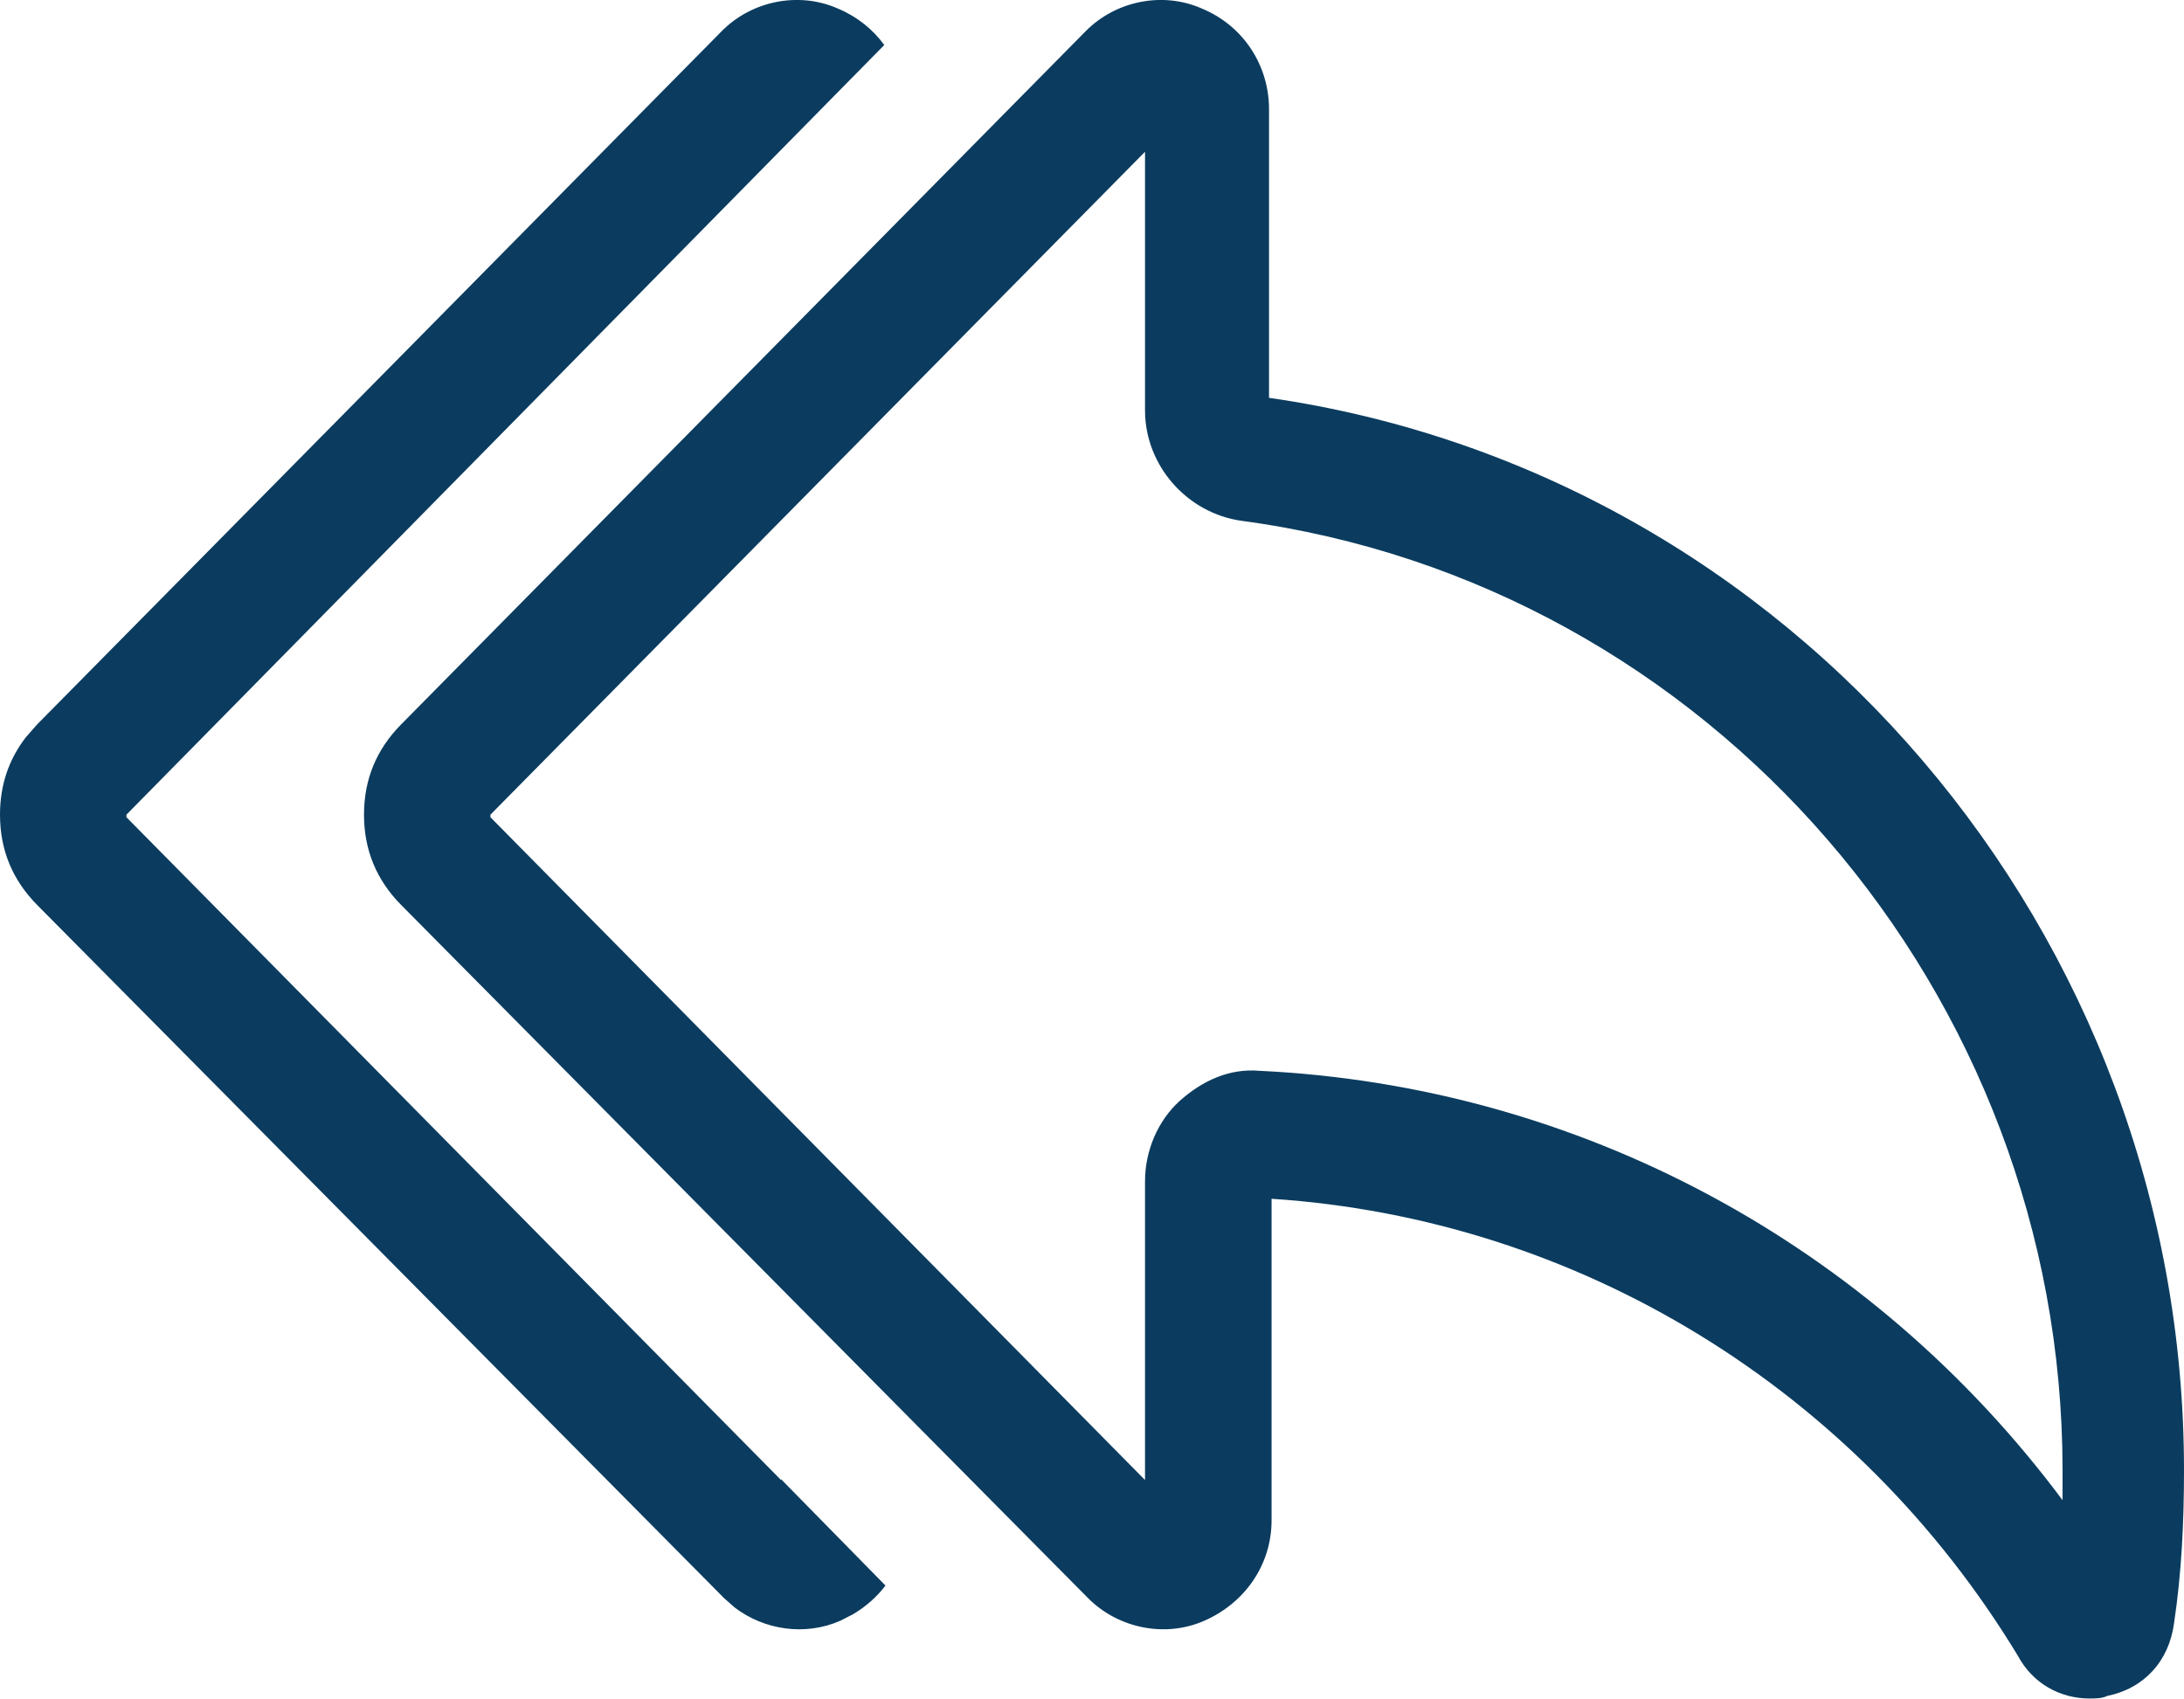
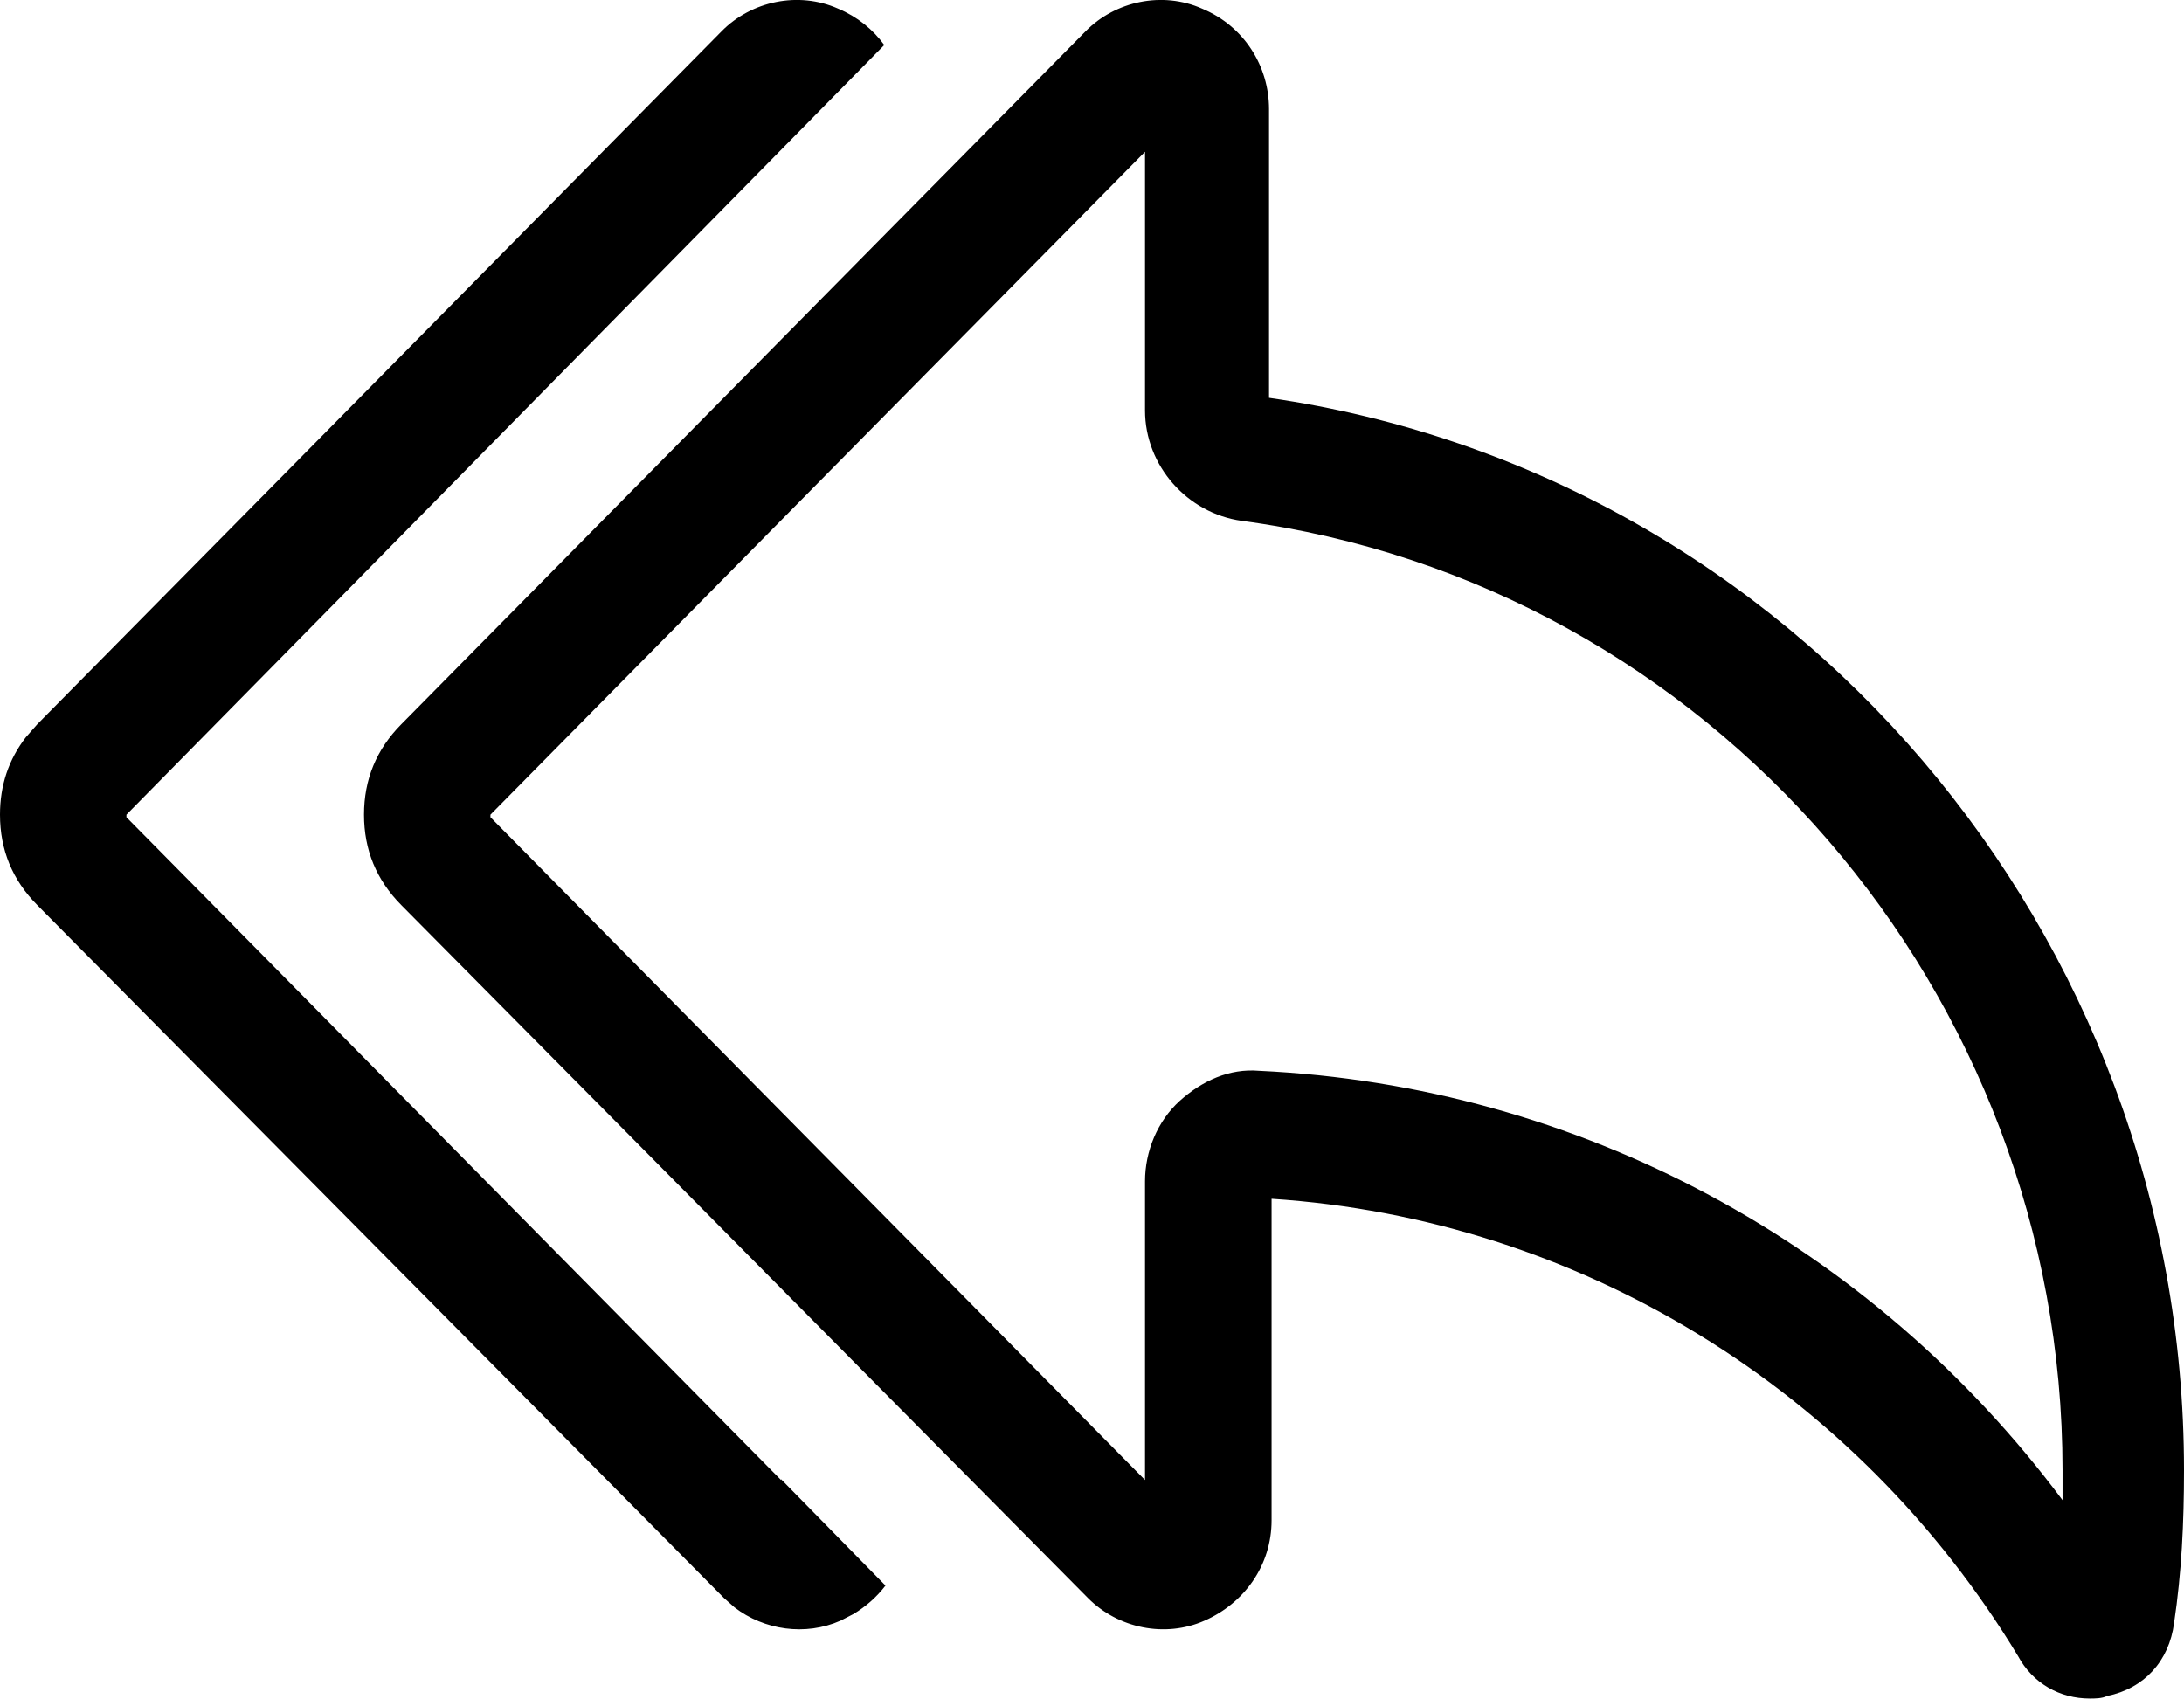
<svg xmlns="http://www.w3.org/2000/svg" width="18px" height="14px" viewBox="0 0 18 14" version="1.1">
  <g id="Plateforme" stroke="none" stroke-width="1" fill="none" fill-rule="evenodd">
-     <g id="3-Messagerie" transform="translate(-1013, -103)" fill="#0B3C5F" fill-rule="nonzero">
+     <g id="3-Messagerie" transform="translate(-1013, -103)" fill="#000000" fill-rule="nonzero">
      <g id="Group-2" transform="translate(867, 91)">
        <g id="answer-all" transform="translate(139, 2)">
          <g id="icon/answer_all" transform="translate(7, 10)">
            <path d="M8.947,0.258 C9.192,0.009 9.58,-0.074 9.907,0.071 C10.255,0.216 10.459,0.547 10.459,0.899 L10.459,0.899 L10.459,3.279 C14.771,3.9 18,7.688 18,12.117 C18,12.551 17.98,12.965 17.918,13.379 C17.877,13.69 17.673,13.917 17.366,13.979 C17.326,14 17.264,14 17.223,14 C16.978,14 16.753,13.876 16.631,13.648 C15.302,11.454 13.014,10.047 10.48,9.881 L10.48,9.881 L10.48,12.531 C10.48,12.903 10.255,13.214 9.928,13.358 C9.601,13.503 9.213,13.42 8.967,13.172 L8.967,13.172 L3.307,7.46 C3.102,7.253 3,7.005 3,6.715 C3,6.425 3.102,6.177 3.307,5.97 L3.307,5.97 Z M6.907,0.071 C7.066,0.138 7.195,0.243 7.288,0.371 L1.559,6.19 L1.042,6.715 L1.042,6.736 L6.437,12.199 L6.437,12.192 L7.298,13.069 C7.227,13.162 7.137,13.242 7.033,13.304 L6.928,13.358 C6.637,13.487 6.298,13.436 6.054,13.249 L5.967,13.172 L0.307,7.46 C0.102,7.253 -2.62012634e-14,7.005 -2.62012634e-14,6.715 C-2.62012634e-14,6.473 0.071,6.261 0.213,6.077 L0.307,5.97 L5.947,0.258 C6.192,0.009 6.58,-0.074 6.907,0.071 Z M9.437,1.251 L4.042,6.715 L4.042,6.736 L9.437,12.199 L9.437,9.737 C9.437,9.488 9.54,9.24 9.723,9.074 C9.907,8.909 10.132,8.805 10.377,8.826 C13.014,8.95 15.425,10.254 16.999,12.365 L16.999,12.365 L16.999,12.117 C16.999,8.184 14.097,4.811 10.234,4.293 C9.785,4.231 9.437,3.838 9.437,3.383 L9.437,3.383 L9.437,1.251 Z" />
          </g>
        </g>
      </g>
    </g>
  </g>
</svg>
